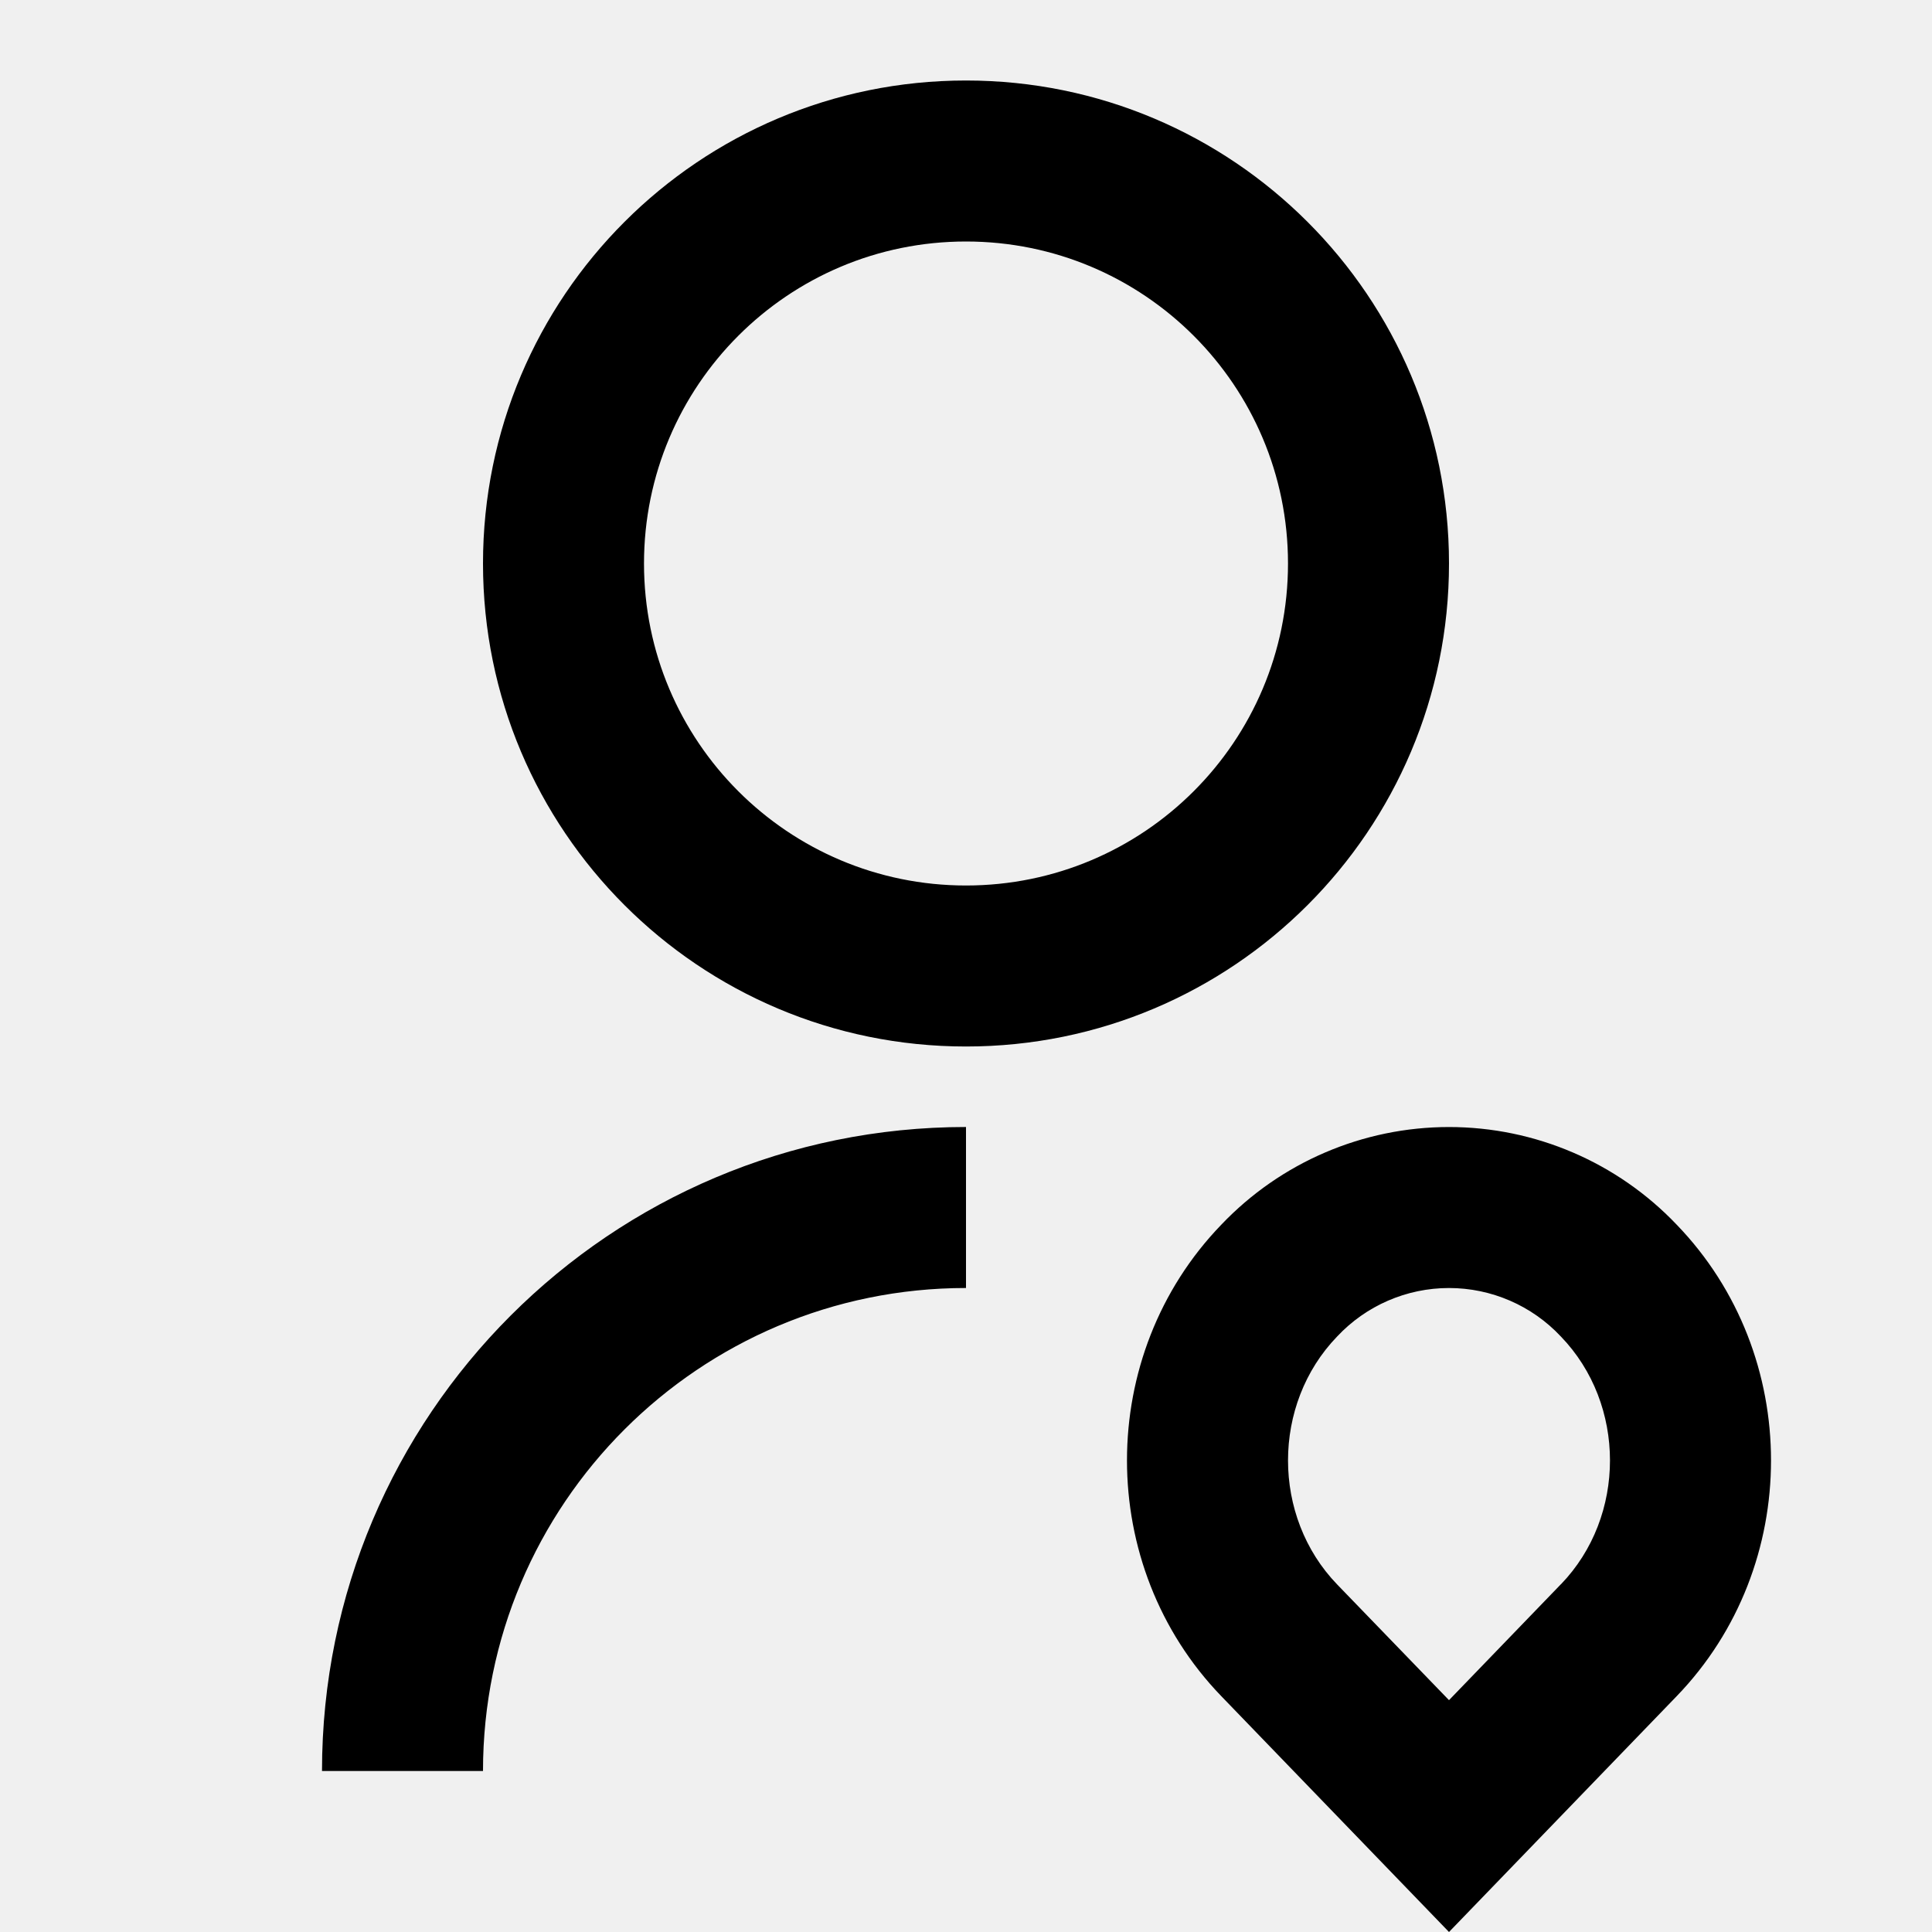
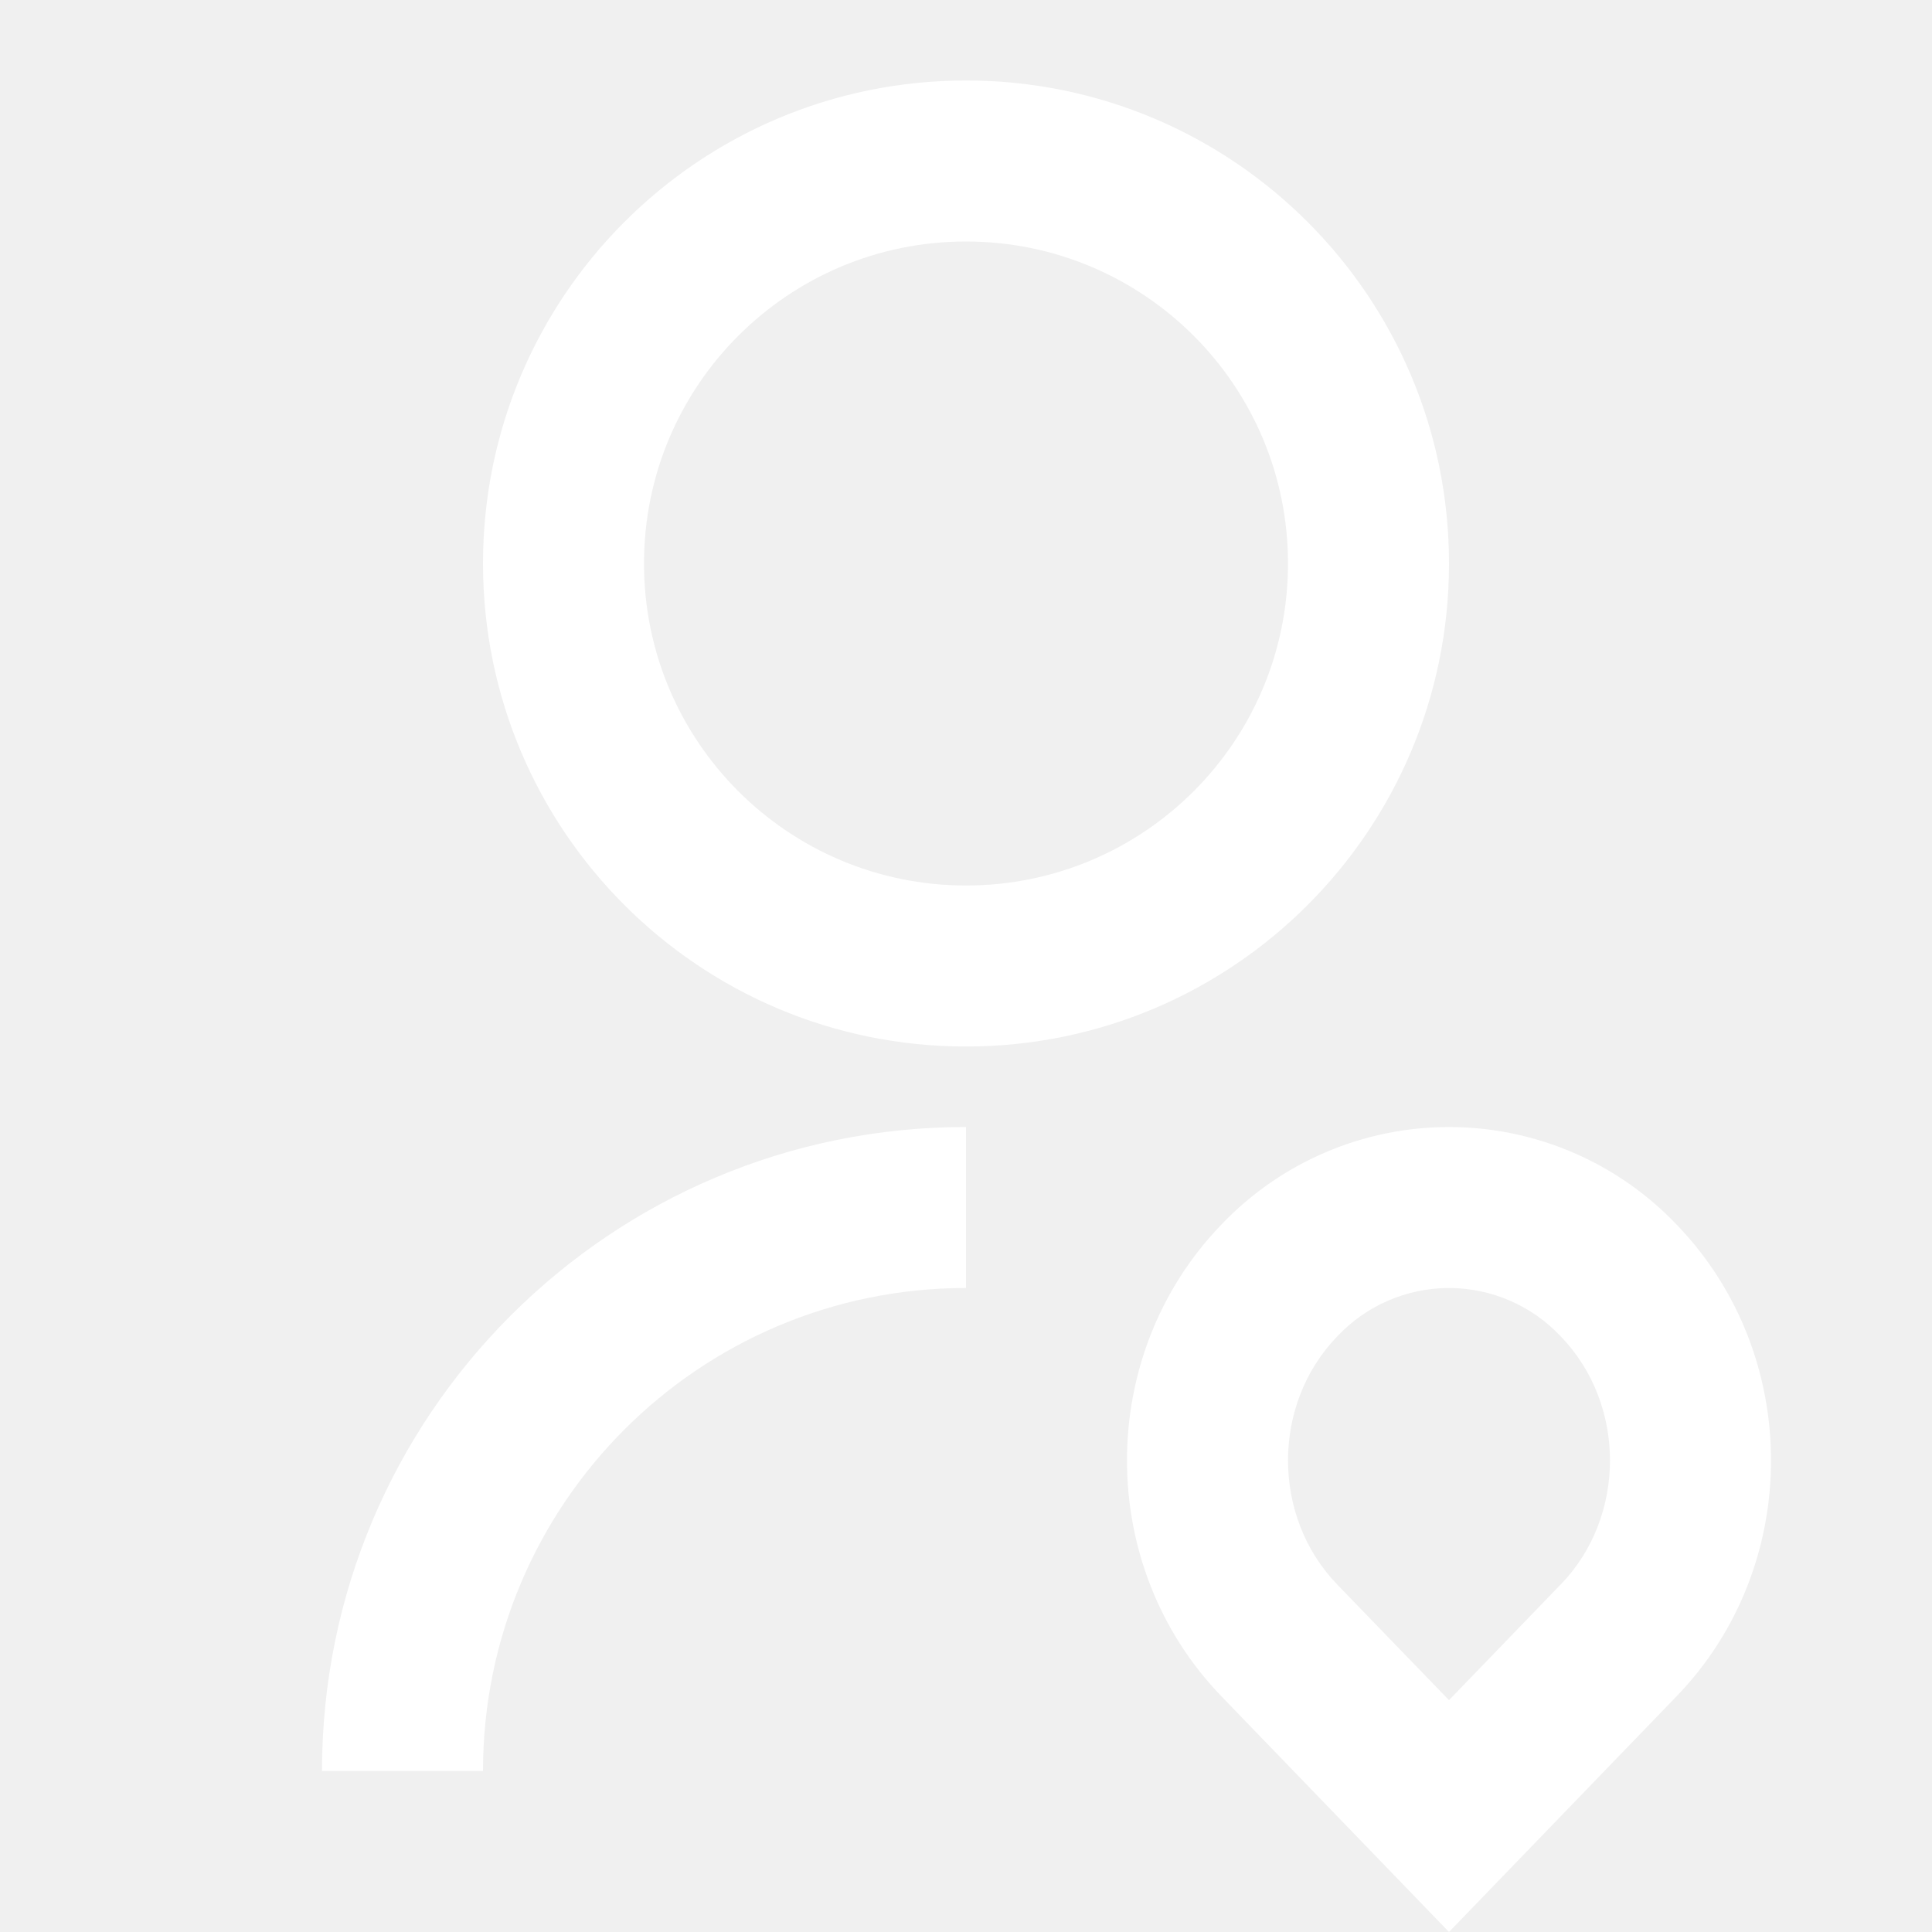
<svg xmlns="http://www.w3.org/2000/svg" viewBox="0 0 24 24" width="24" height="24">
  <path fill="none" d="M0 0h24v24H0z" />
-   <path d="M12 14v2a6 6 0 0 0-6 6H4a8 8 0 0 1 8-8zm0-1c-3.315 0-6-2.685-6-6s2.685-6 6-6 6 2.685 6 6-2.685 6-6 6zm0-2c2.21 0 4-1.79 4-4s-1.79-4-4-4-4 1.79-4 4 1.79 4 4 4zm8.828 10.071L18 24l-2.828-2.929c-1.563-1.618-1.563-4.24 0-5.858a3.904 3.904 0 0 1 5.656 0c1.563 1.618 1.563 4.24 0 5.858zm-1.438-1.39c.813-.842.813-2.236 0-3.078a1.904 1.904 0 0 0-2.78 0c-.813.842-.813 2.236 0 3.079L18 21.12l1.39-1.44z" />
+   <path fill="#fff" d="M12 14v2a6 6 0 0 0-6 6H4a8 8 0 0 1 8-8zm0-1c-3.315 0-6-2.685-6-6s2.685-6 6-6 6 2.685 6 6-2.685 6-6 6zm0-2c2.21 0 4-1.79 4-4s-1.79-4-4-4-4 1.79-4 4 1.79 4 4 4zm8.828 10.071L18 24l-2.828-2.929c-1.563-1.618-1.563-4.24 0-5.858a3.904 3.904 0 0 1 5.656 0c1.563 1.618 1.563 4.24 0 5.858zm-1.438-1.39c.813-.842.813-2.236 0-3.078a1.904 1.904 0 0 0-2.78 0c-.813.842-.813 2.236 0 3.079L18 21.12l1.39-1.44z" />
</svg>
